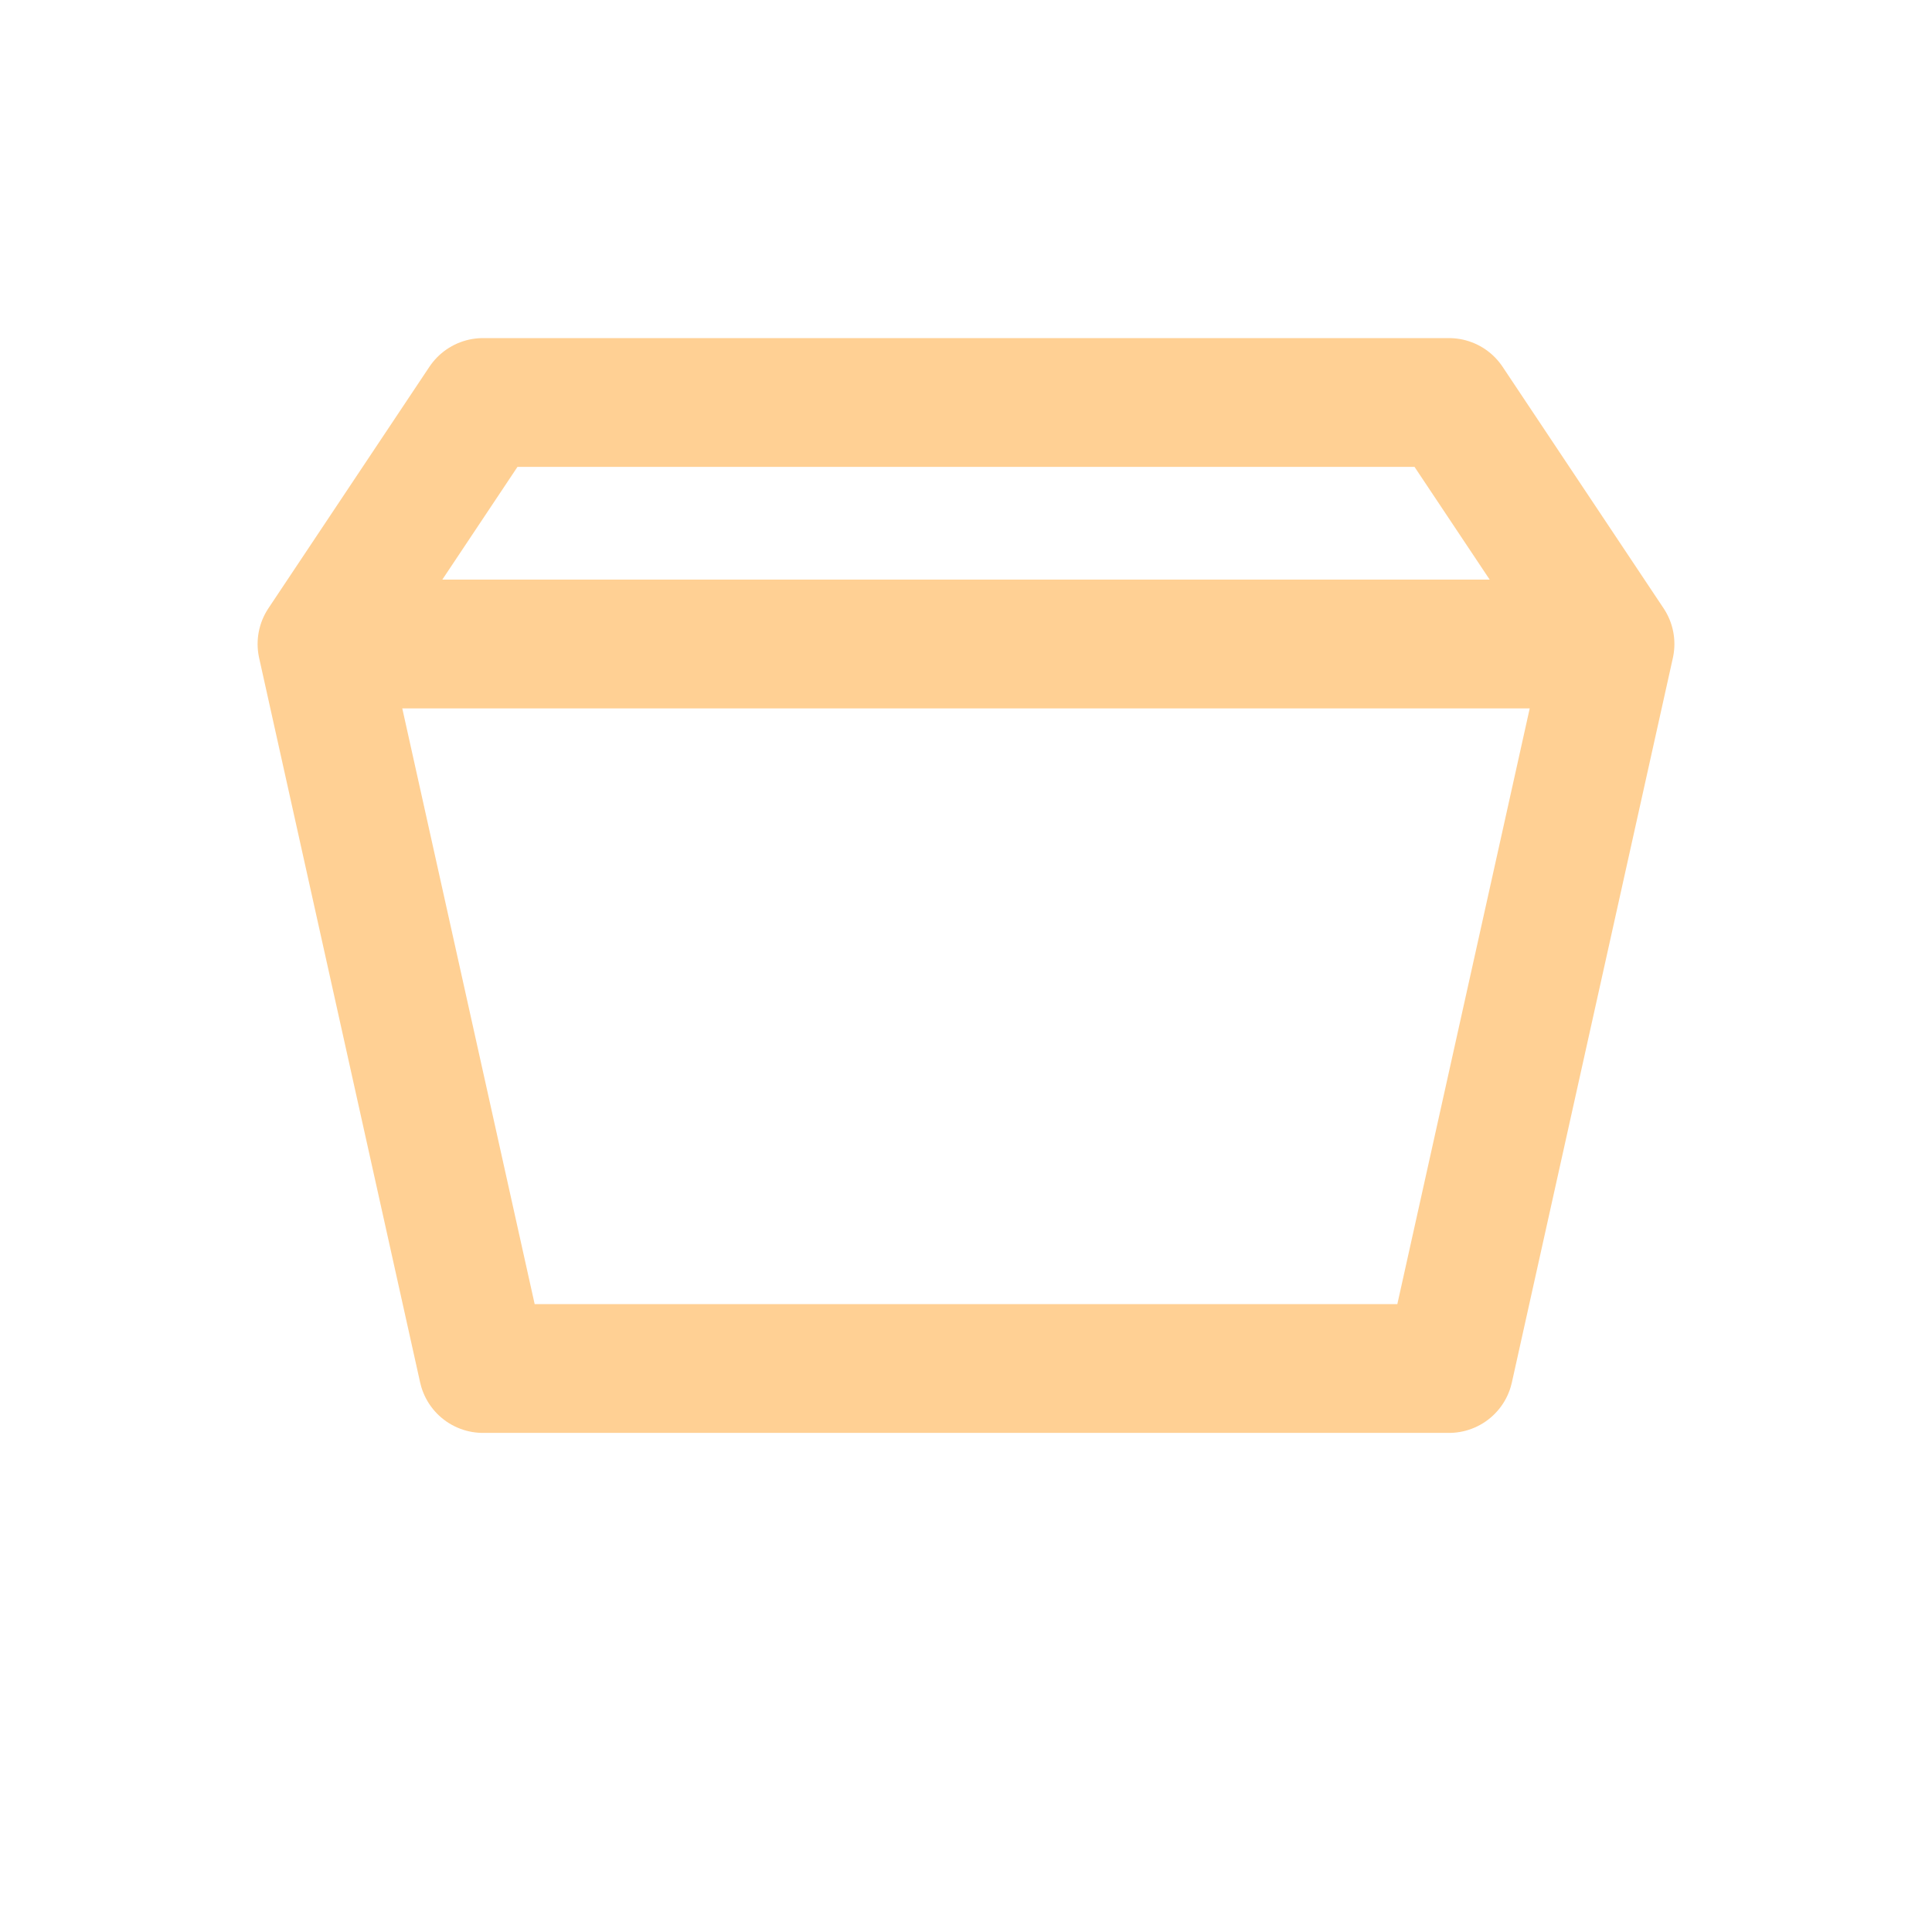
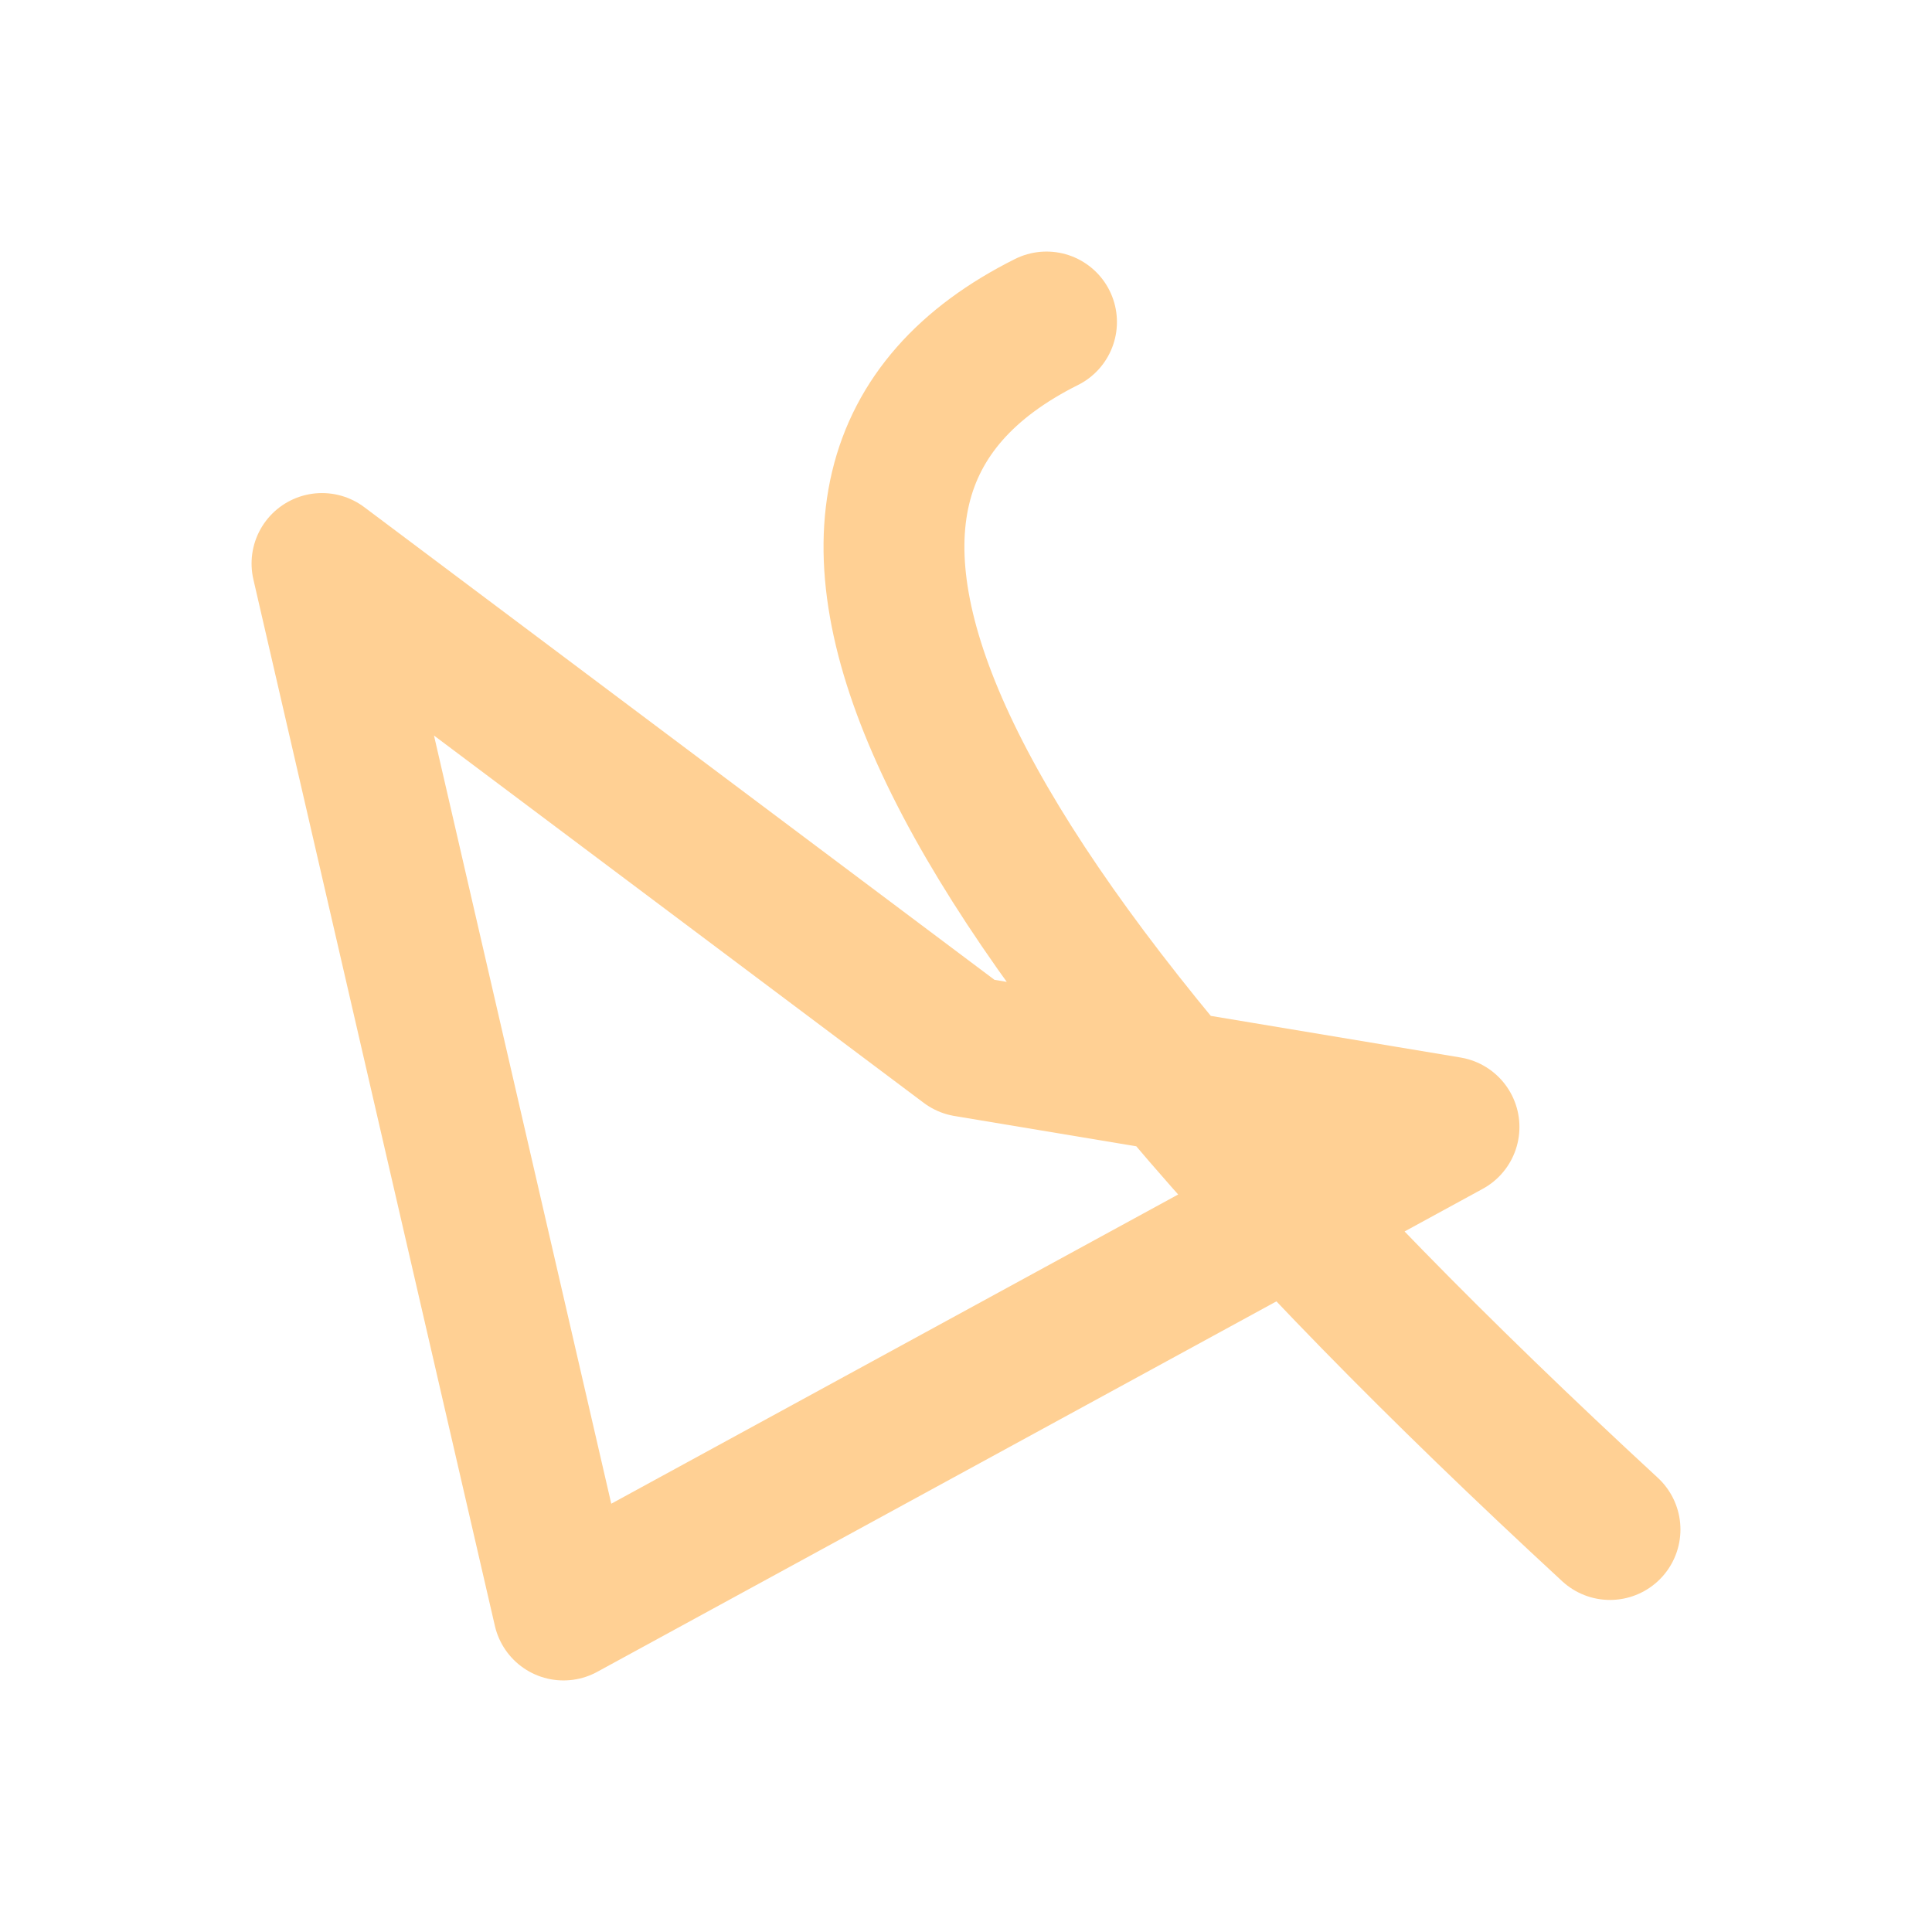
- <svg xmlns="http://www.w3.org/2000/svg" viewBox="0 0 24 24" fill="none" stroke="#ffd094" stroke-width="1.6" stroke-linecap="round" stroke-linejoin="round">
-   <path d="M4 8h16l-2 9H6zM4 8l2-3h12l2 3" />
+ <svg xmlns="http://www.w3.org/2000/svg" viewBox="0 0 24 24" fill="none" stroke="#ffd094" stroke-width="1.75" stroke-linecap="round" stroke-linejoin="round">
+   <path d="M7 20 L4 7 L12 13 L18 14 Z M20 19 Q7 7 13 4" />
</svg>
